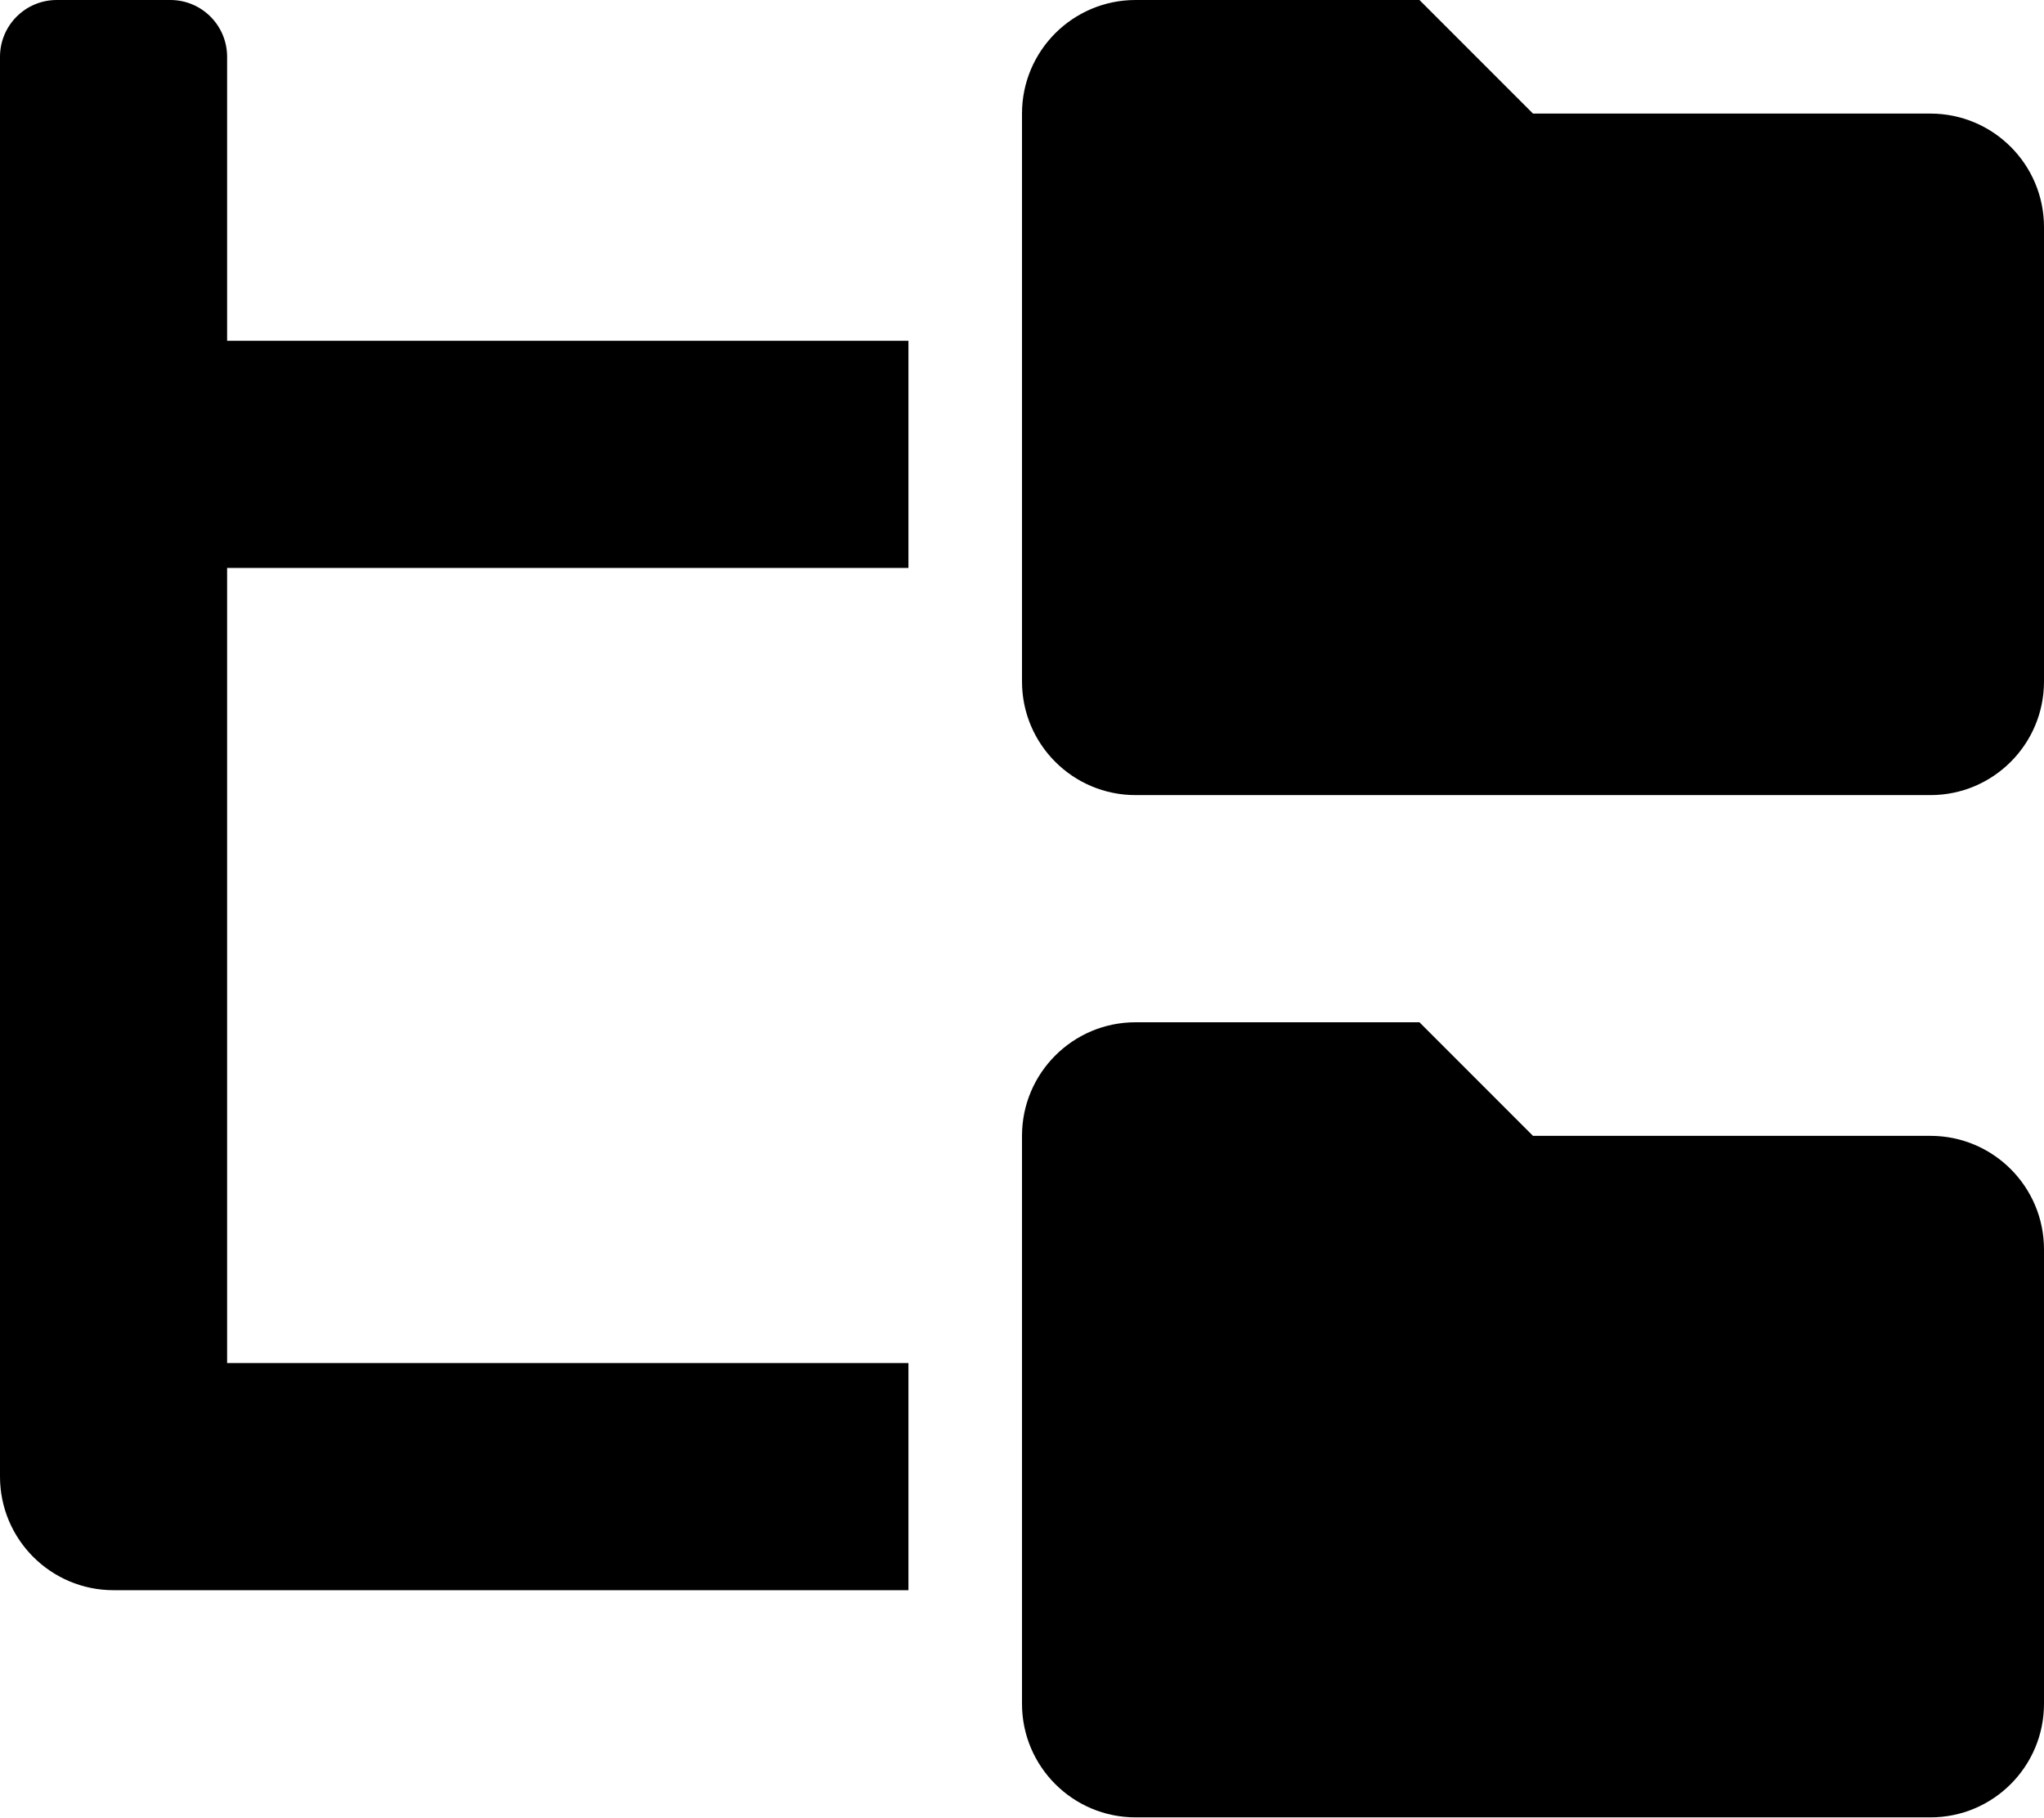
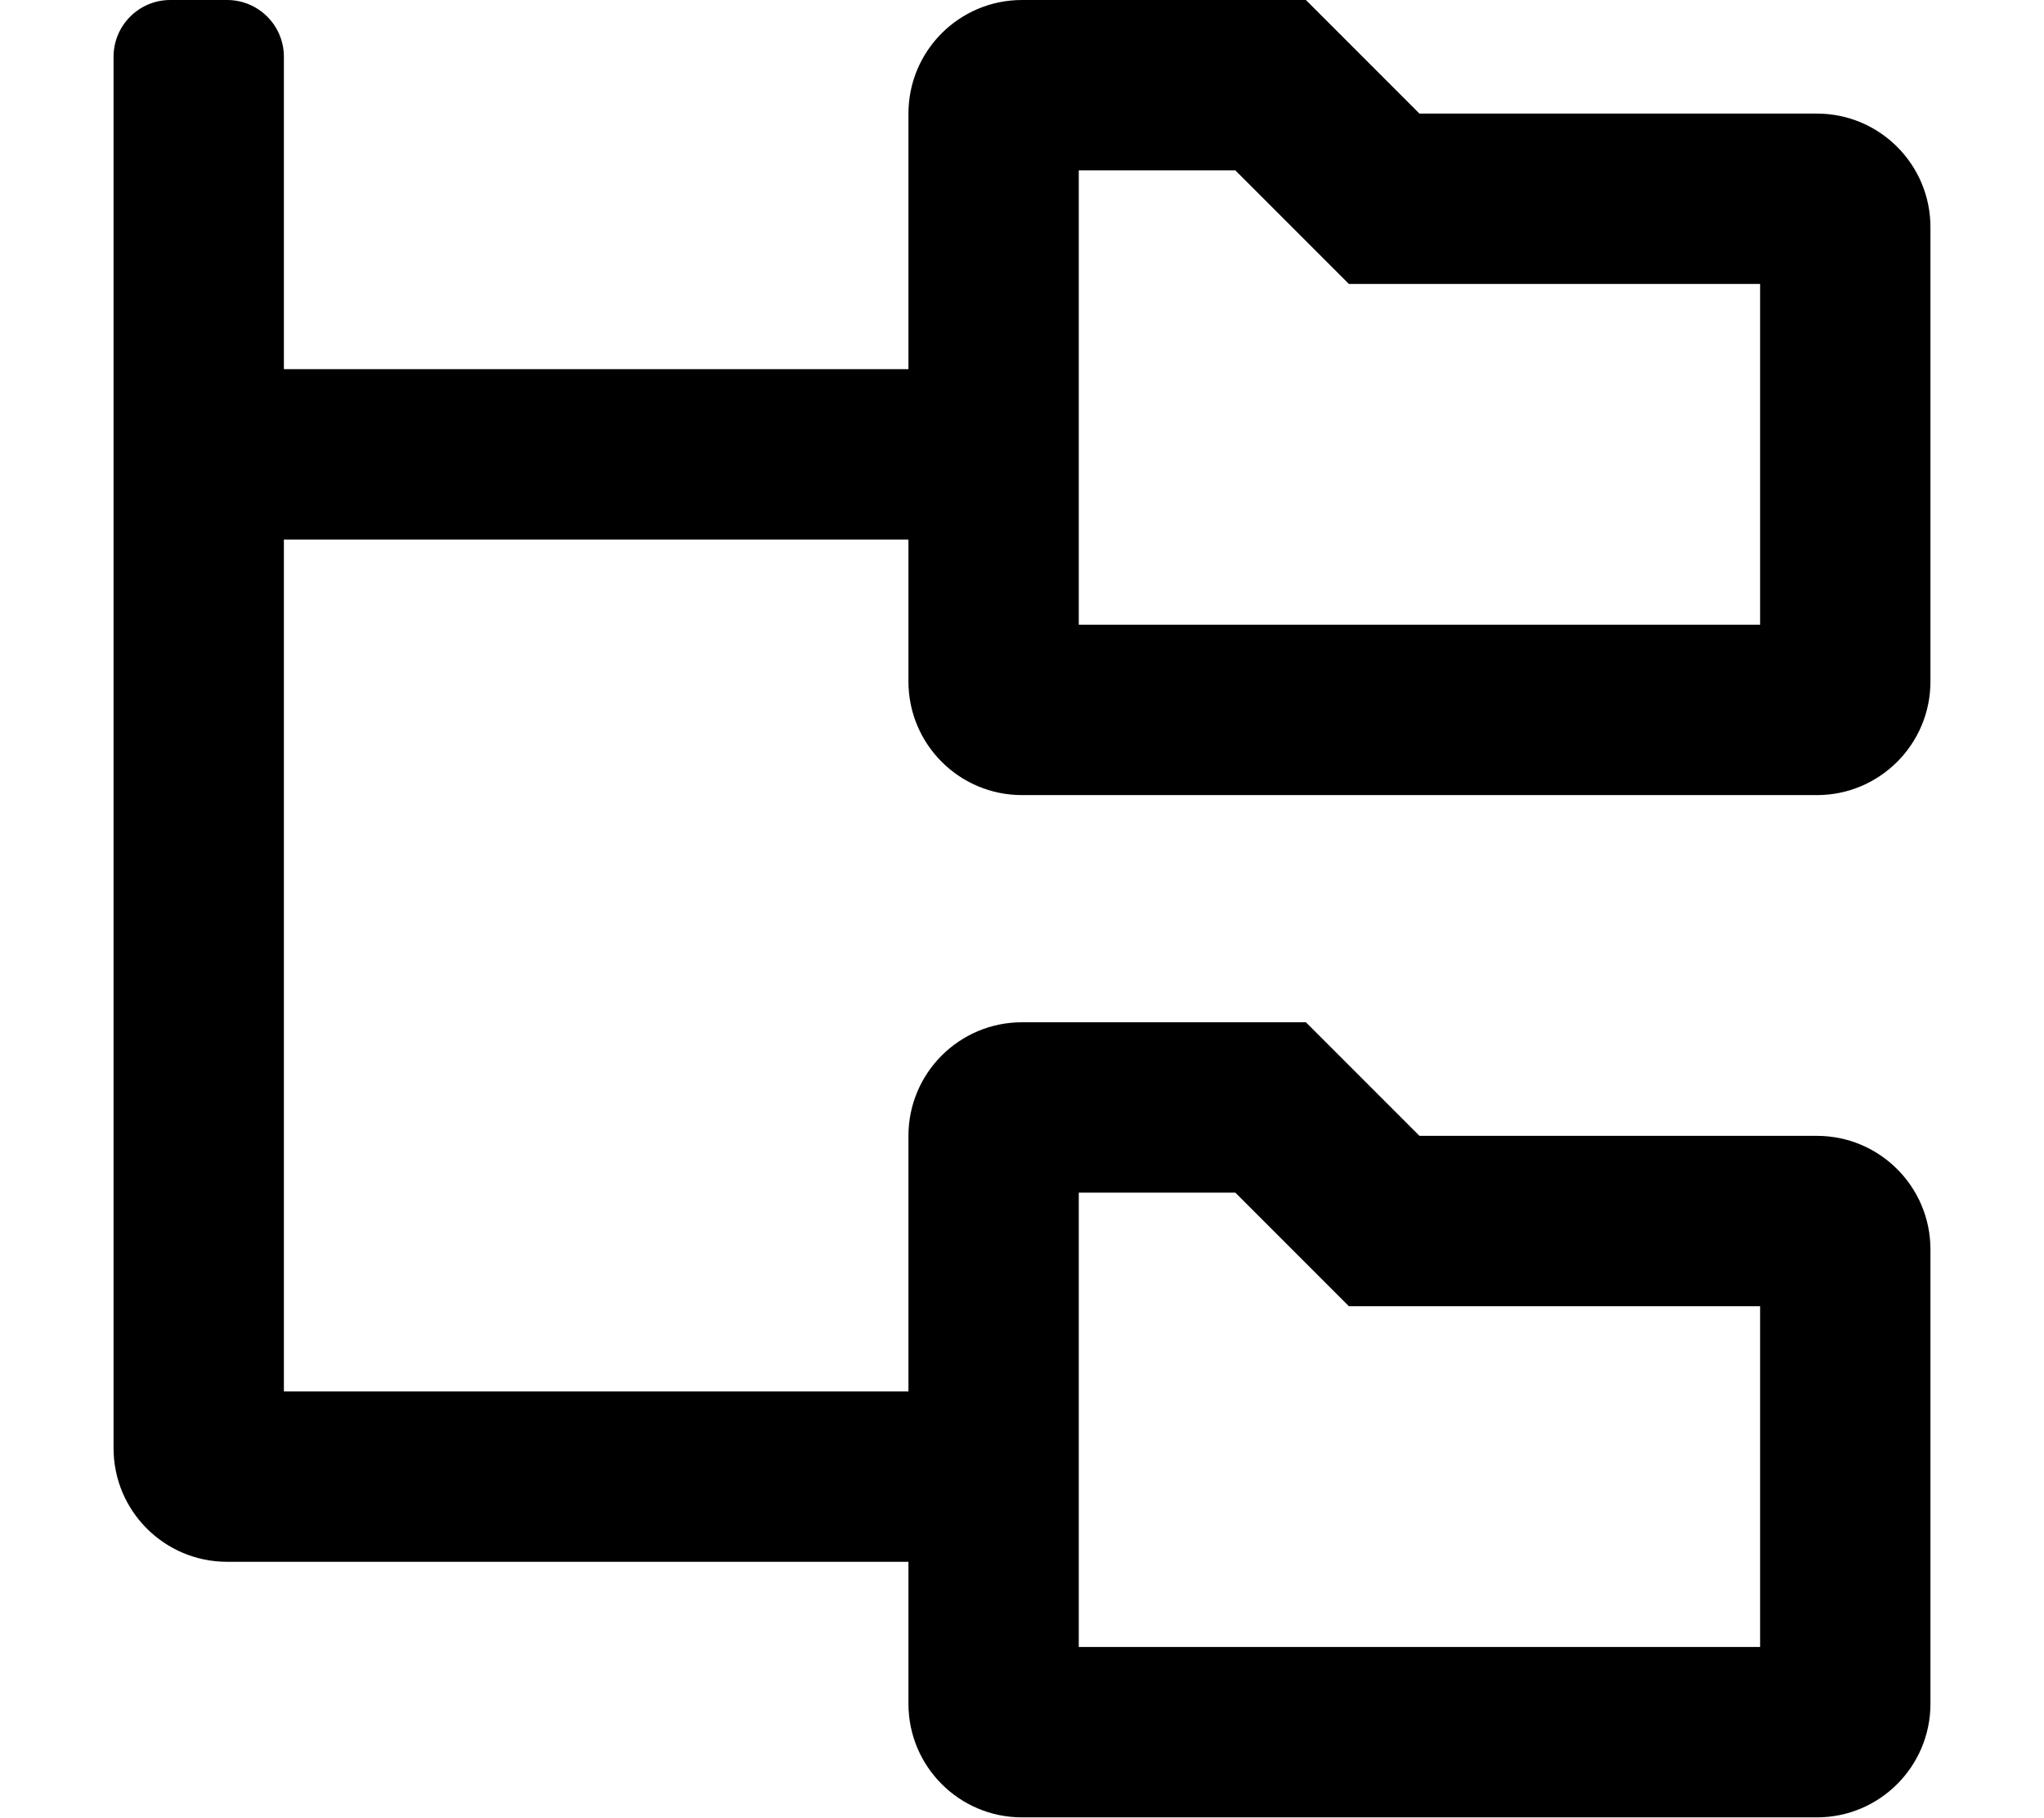
- <svg xmlns="http://www.w3.org/2000/svg" aria-hidden="true" focusable="false" data-prefix="fas" data-icon="folder-tree" role="img" viewBox="0 0 576 512" class="svg-inline--fa fa-folder-tree fa-w-18 fa-9x">
-   <path fill="currentColor" d="M544 32H432L400 0h-80a32 32 0 0 0-32 32v160a32 32 0 0 0 32 32h224a32 32 0 0 0 32-32V64a32 32 0 0 0-32-32zm0 288H432l-32-32h-80a32 32 0 0 0-32 32v160a32 32 0 0 0 32 32h224a32 32 0 0 0 32-32V352a32 32 0 0 0-32-32zM64 16A16 16 0 0 0 48 0H16A16 16 0 0 0 0 16v400a32 32 0 0 0 32 32h224v-64H64V160h192V96H64z" class="" />
+ <svg xmlns="http://www.w3.org/2000/svg" aria-hidden="true" focusable="false" data-prefix="far" data-icon="folder-tree" role="img" viewBox="0 0 576 512" class="svg-inline--fa fa-folder-tree fa-w-18 fa-9x">
+   <path fill="currentColor" d="M288 224h224a32 32 0 0 0 32-32V64a32 32 0 0 0-32-32H400L368 0h-80a32 32 0 0 0-32 32v72H80V16A16 16 0 0 0 64 0H48a16 16 0 0 0-16 16v392a32 32 0 0 0 32 32h192v40a32 32 0 0 0 32 32h224a32 32 0 0 0 32-32V352a32 32 0 0 0-32-32H400l-32-32h-80a32 32 0 0 0-32 32v72H80V152h176v40a32 32 0 0 0 32 32zm16-176h44.12l32 32H496v96H304zm0 288h44.12l32 32H496v96H304z" class="" />
</svg>
